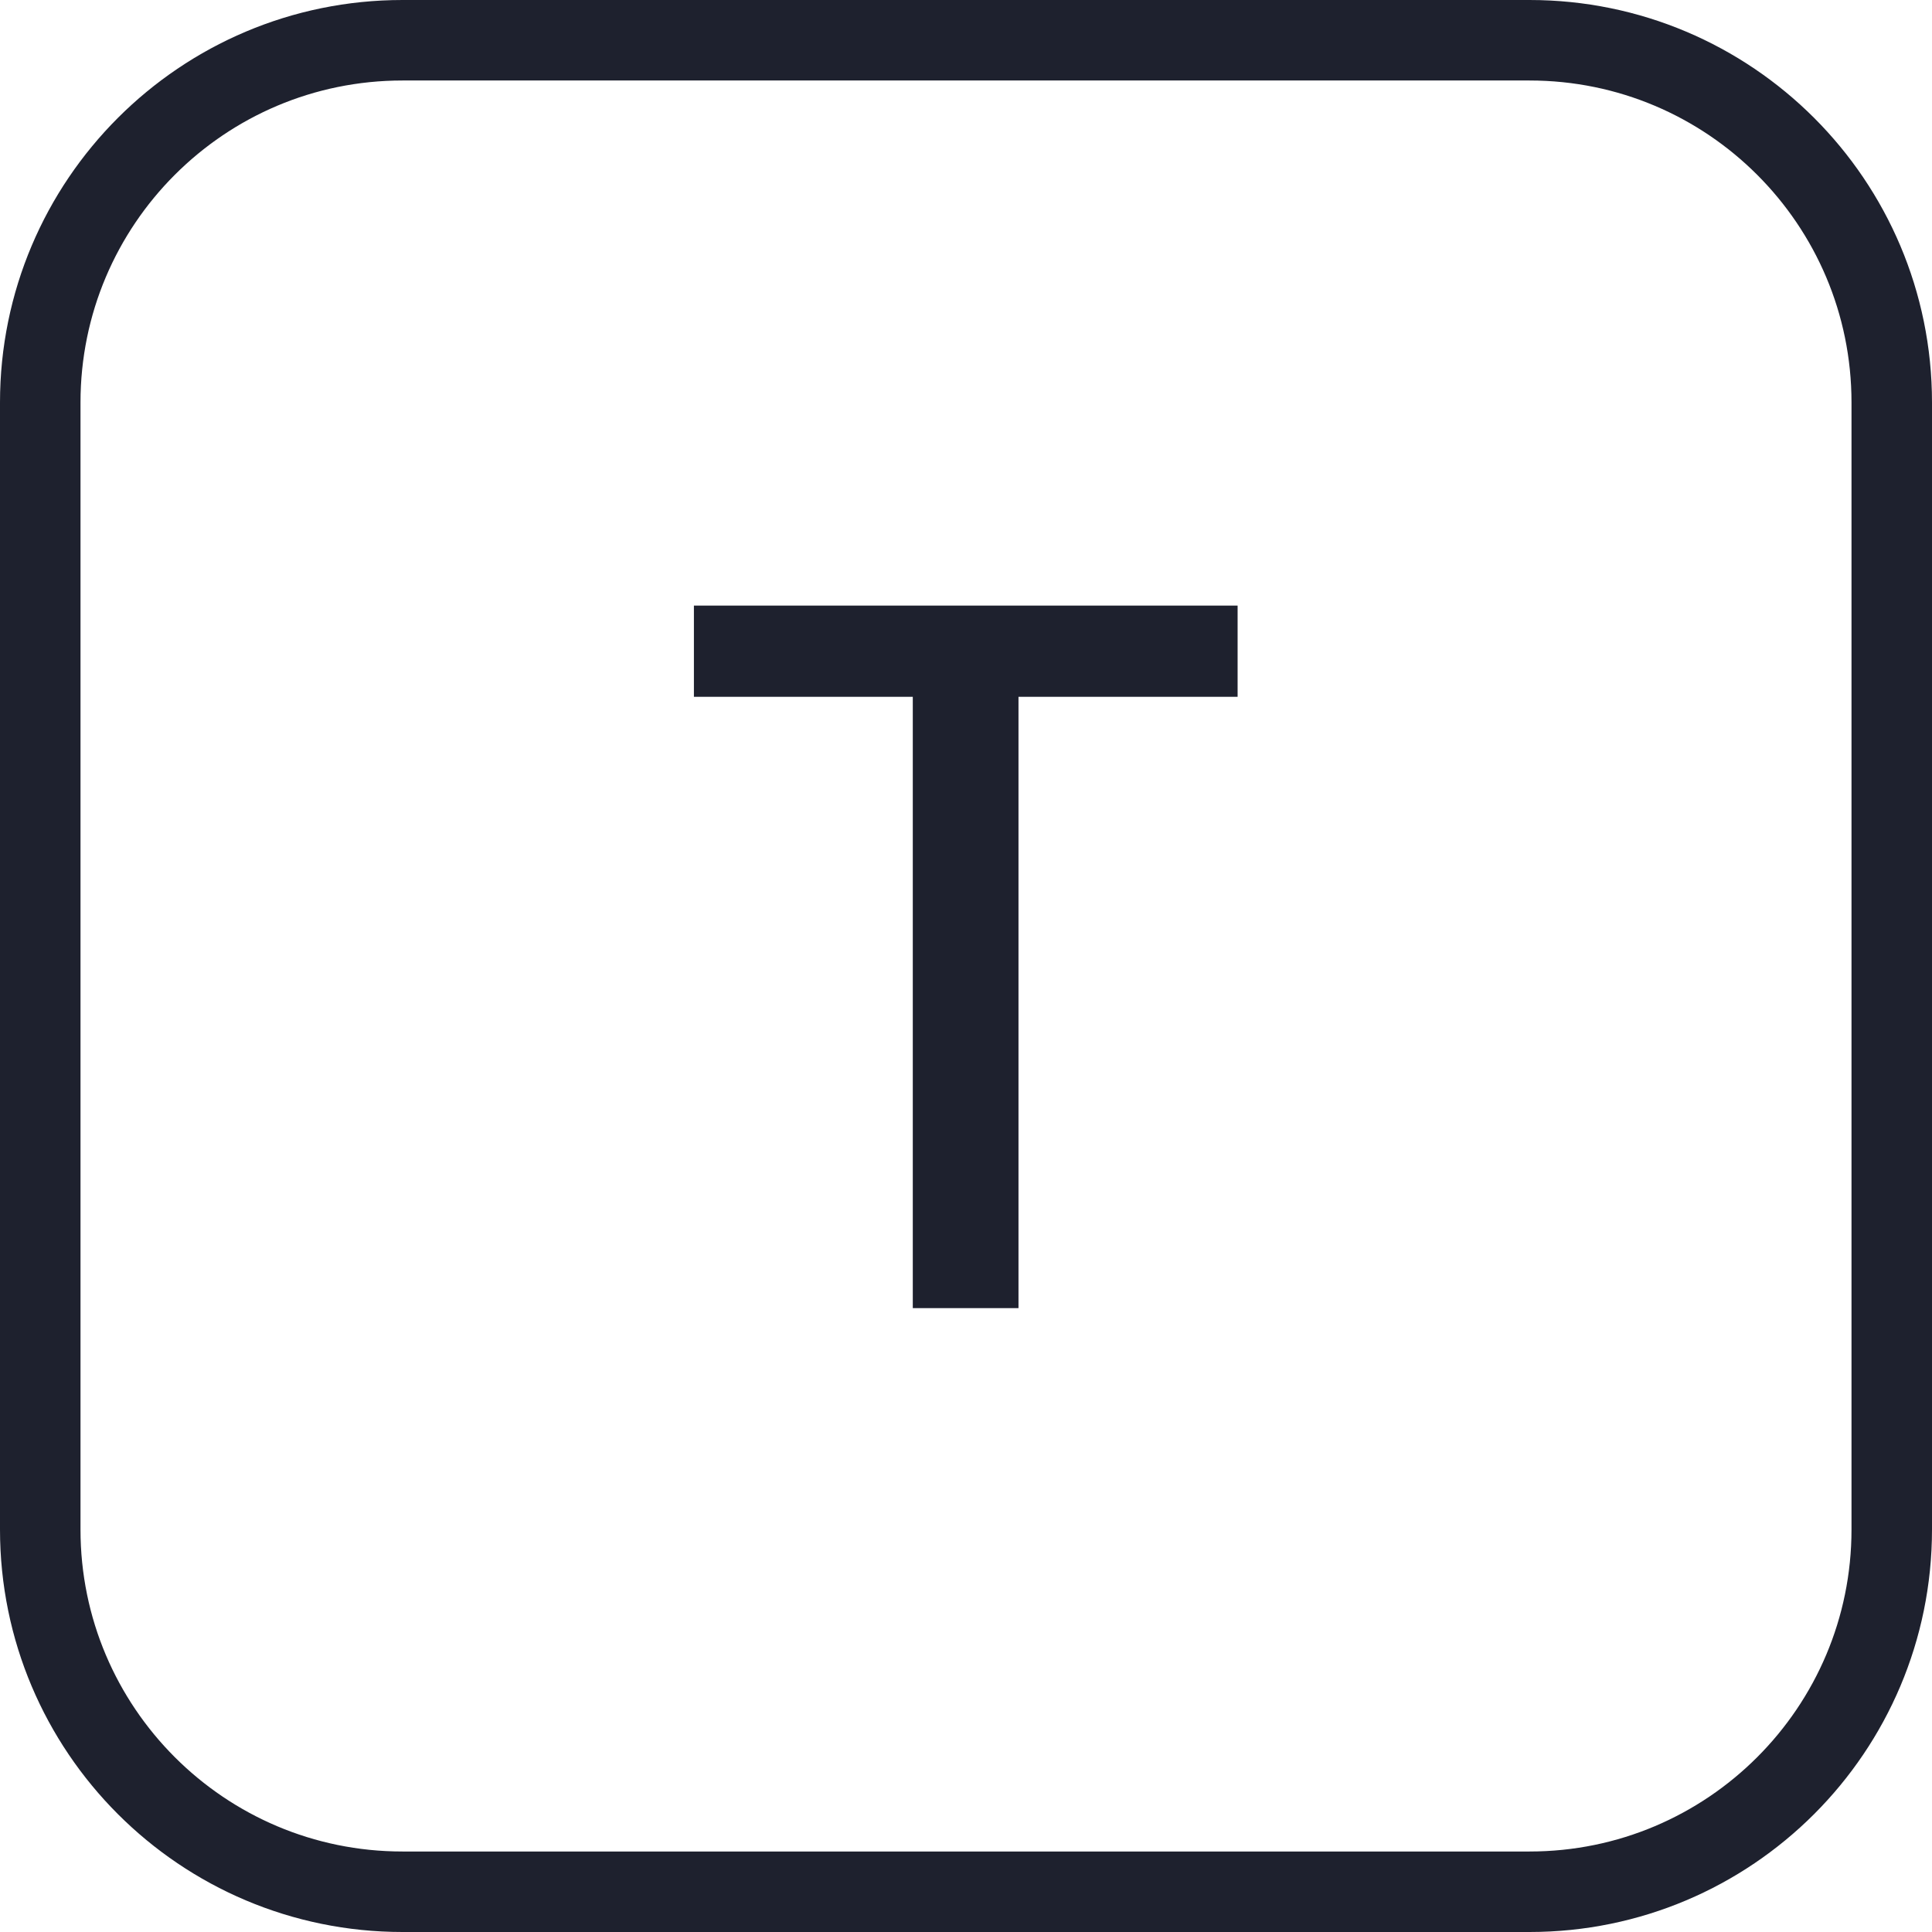
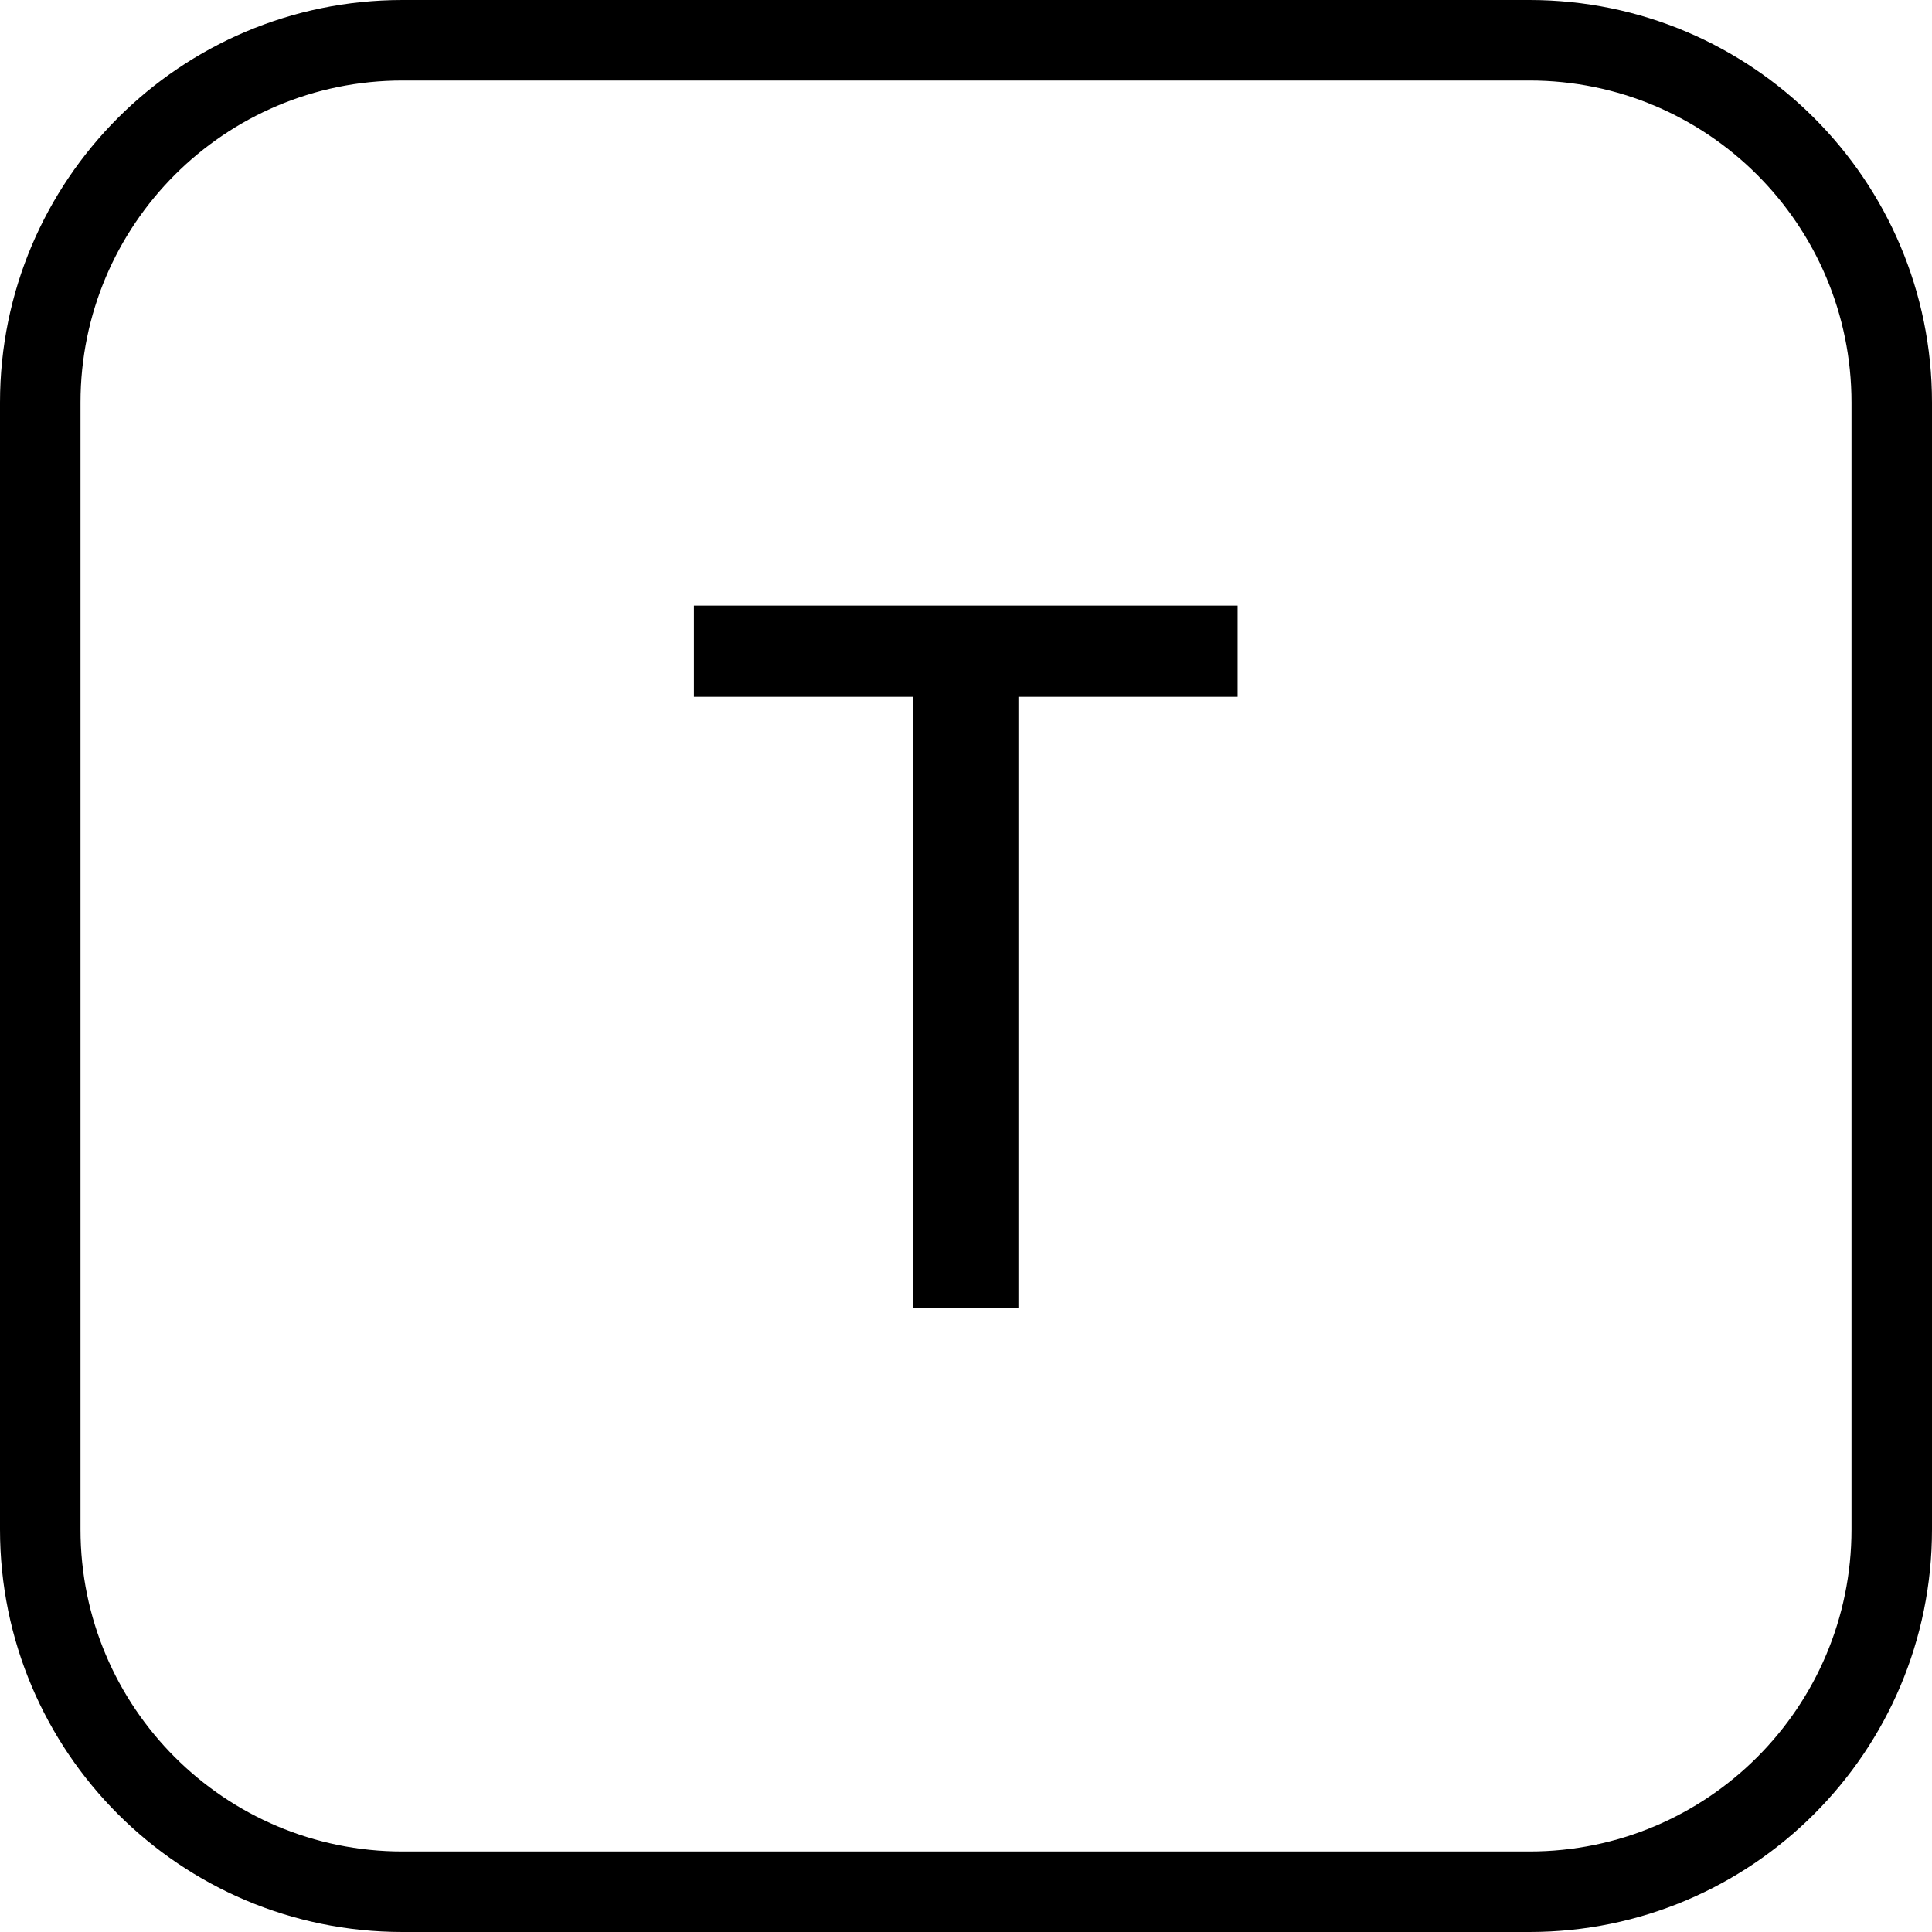
- <svg xmlns="http://www.w3.org/2000/svg" width="24" height="24" viewBox="0 0 24 24" fill="none">
-   <path d="M8.62 8.656V7.523H15.374V8.656H12.652V16.25H11.339V8.656H8.62Z" fill="#1E212E" />
-   <rect x="0.5" y="0.5" width="23" height="23" rx="4.5" stroke="#1E212E" />
+ <svg xmlns="http://www.w3.org/2000/svg" width="24" height="24" viewBox="0 0 24 24">
+   <path d="M8.62 8.656V7.523H15.374V8.656H12.651V16.25H11.339V8.656H8.62Z" />
+   <path fill-rule="evenodd" clip-rule="evenodd" d="M19 1H5C2.791 1 1 2.791 1 5V19C1 21.209 2.791 23 5 23H19C21.209 23 23 21.209 23 19V5C23 2.791 21.209 1 19 1ZM5 0C2.239 0 0 2.239 0 5V19C0 21.761 2.239 24 5 24H19C21.761 24 24 21.761 24 19V5C24 2.239 21.761 0 19 0H5Z" />
</svg>
